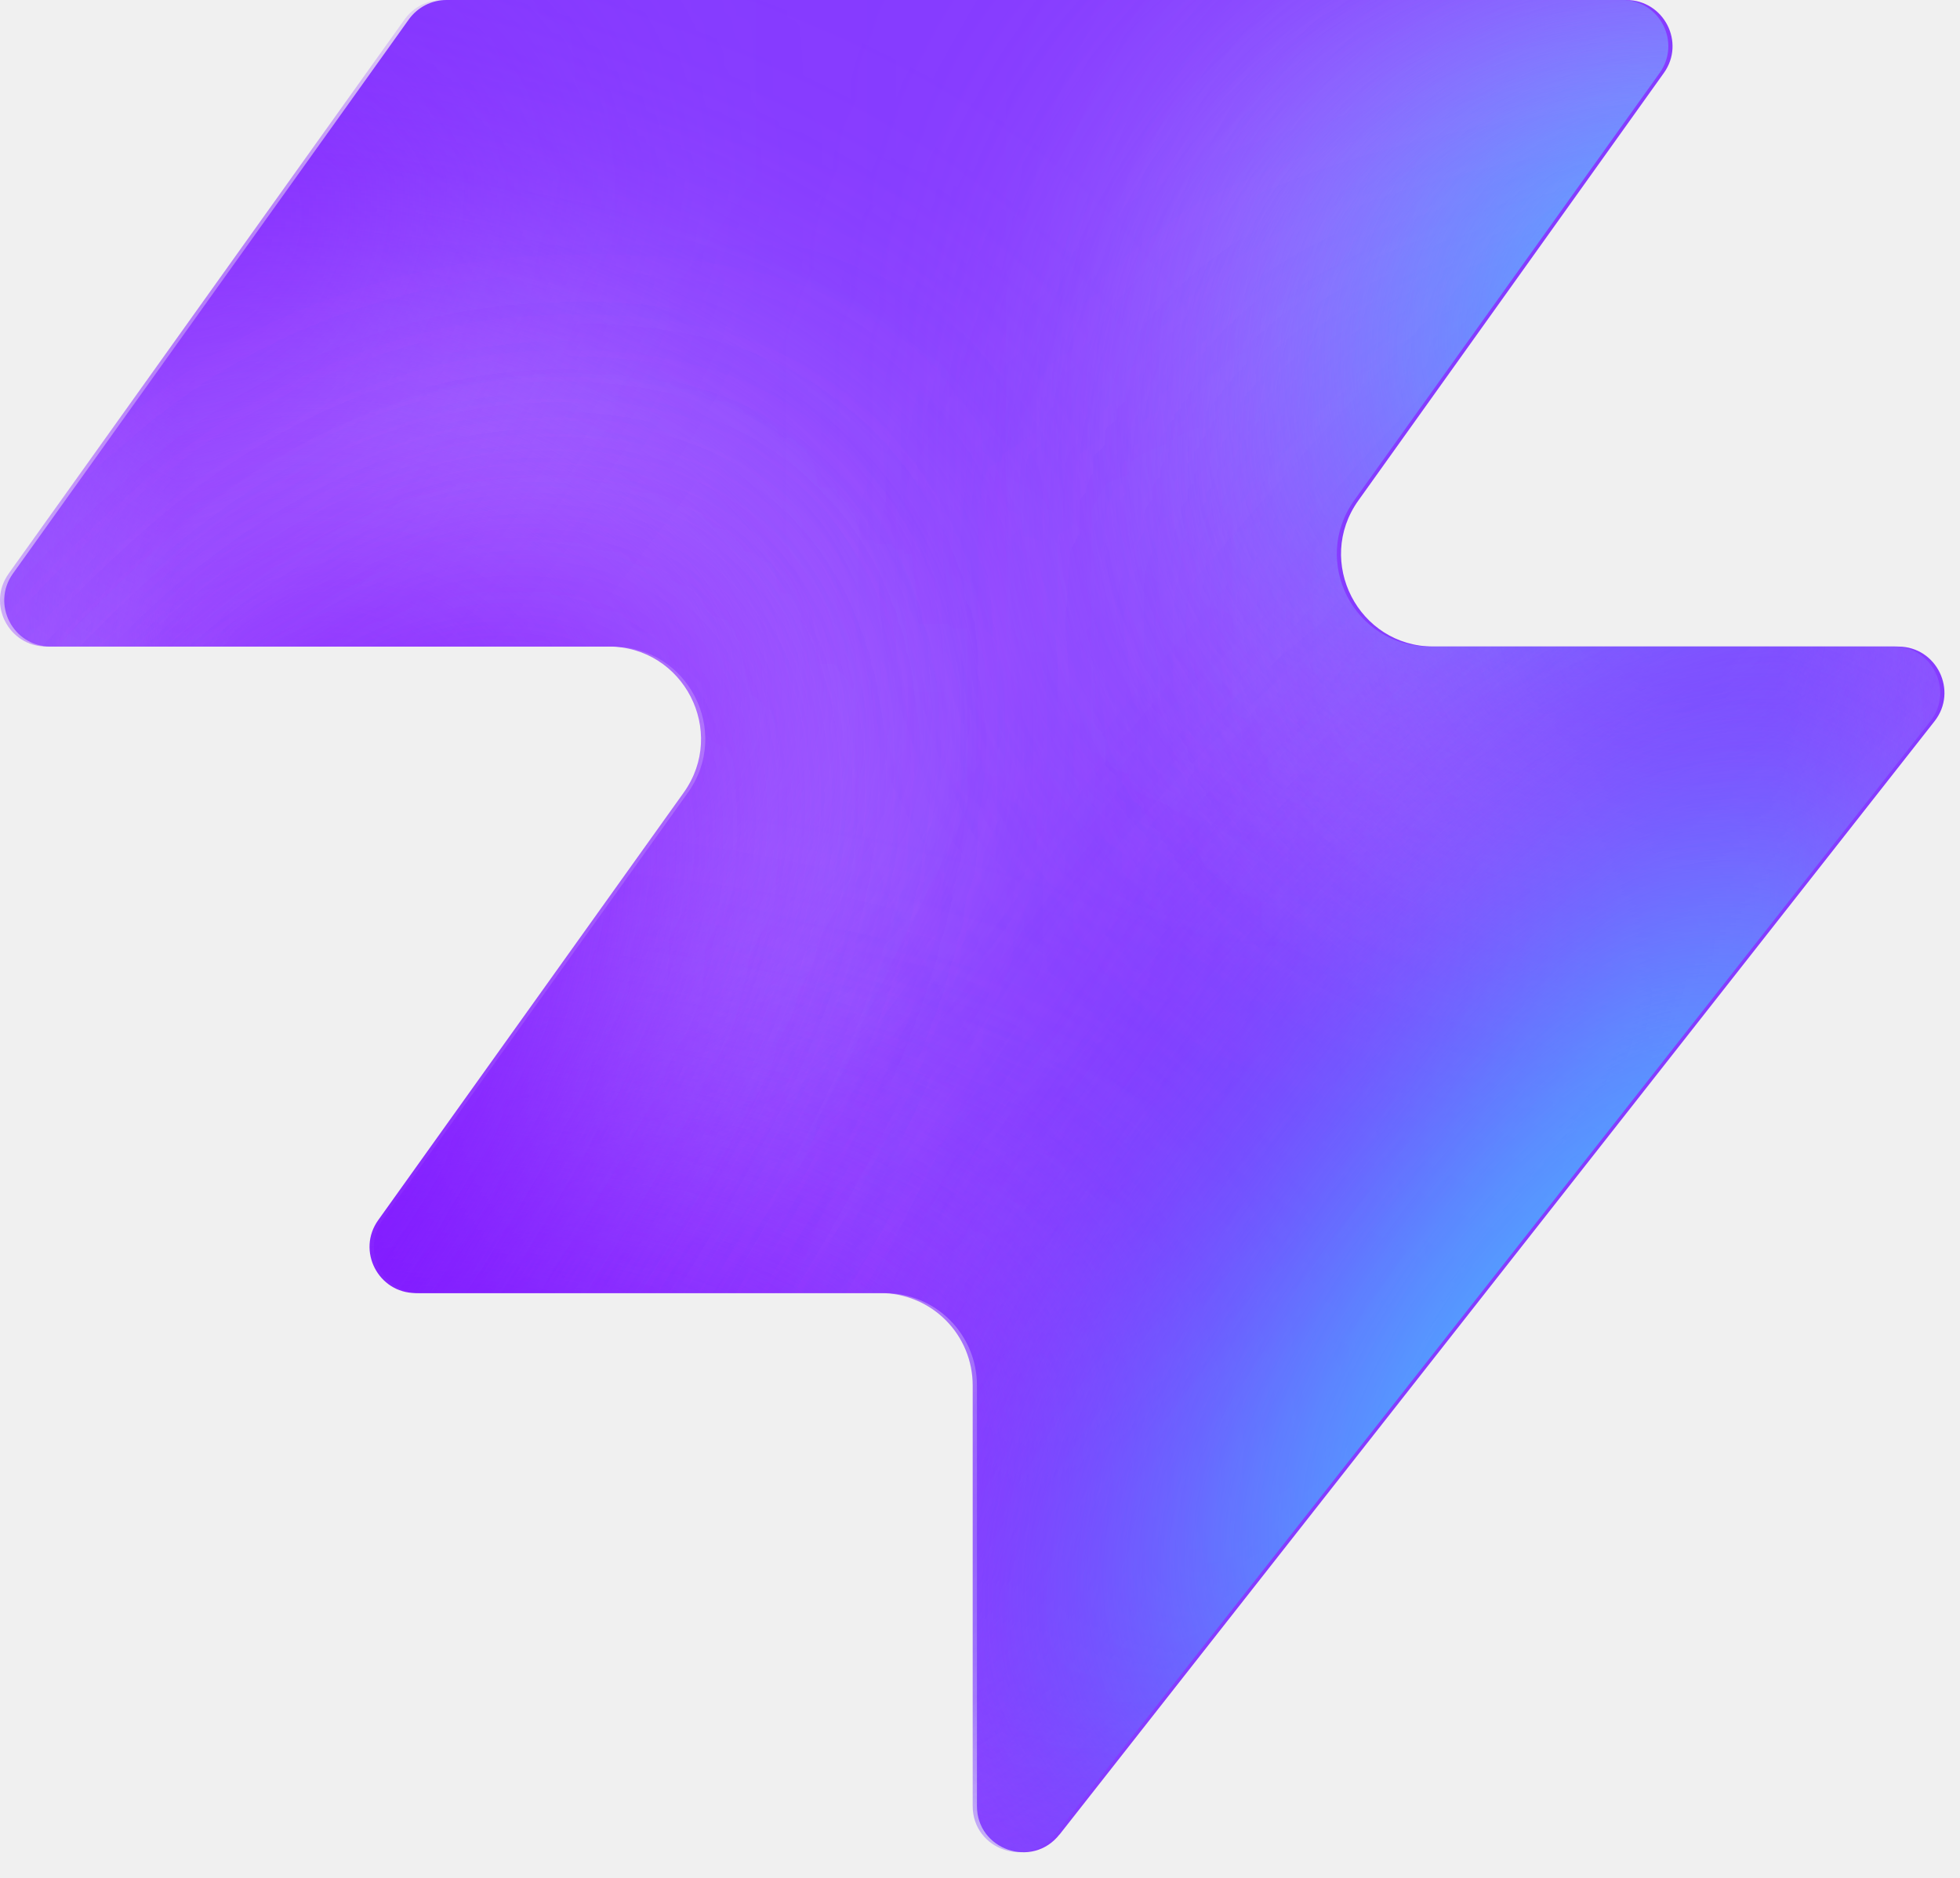
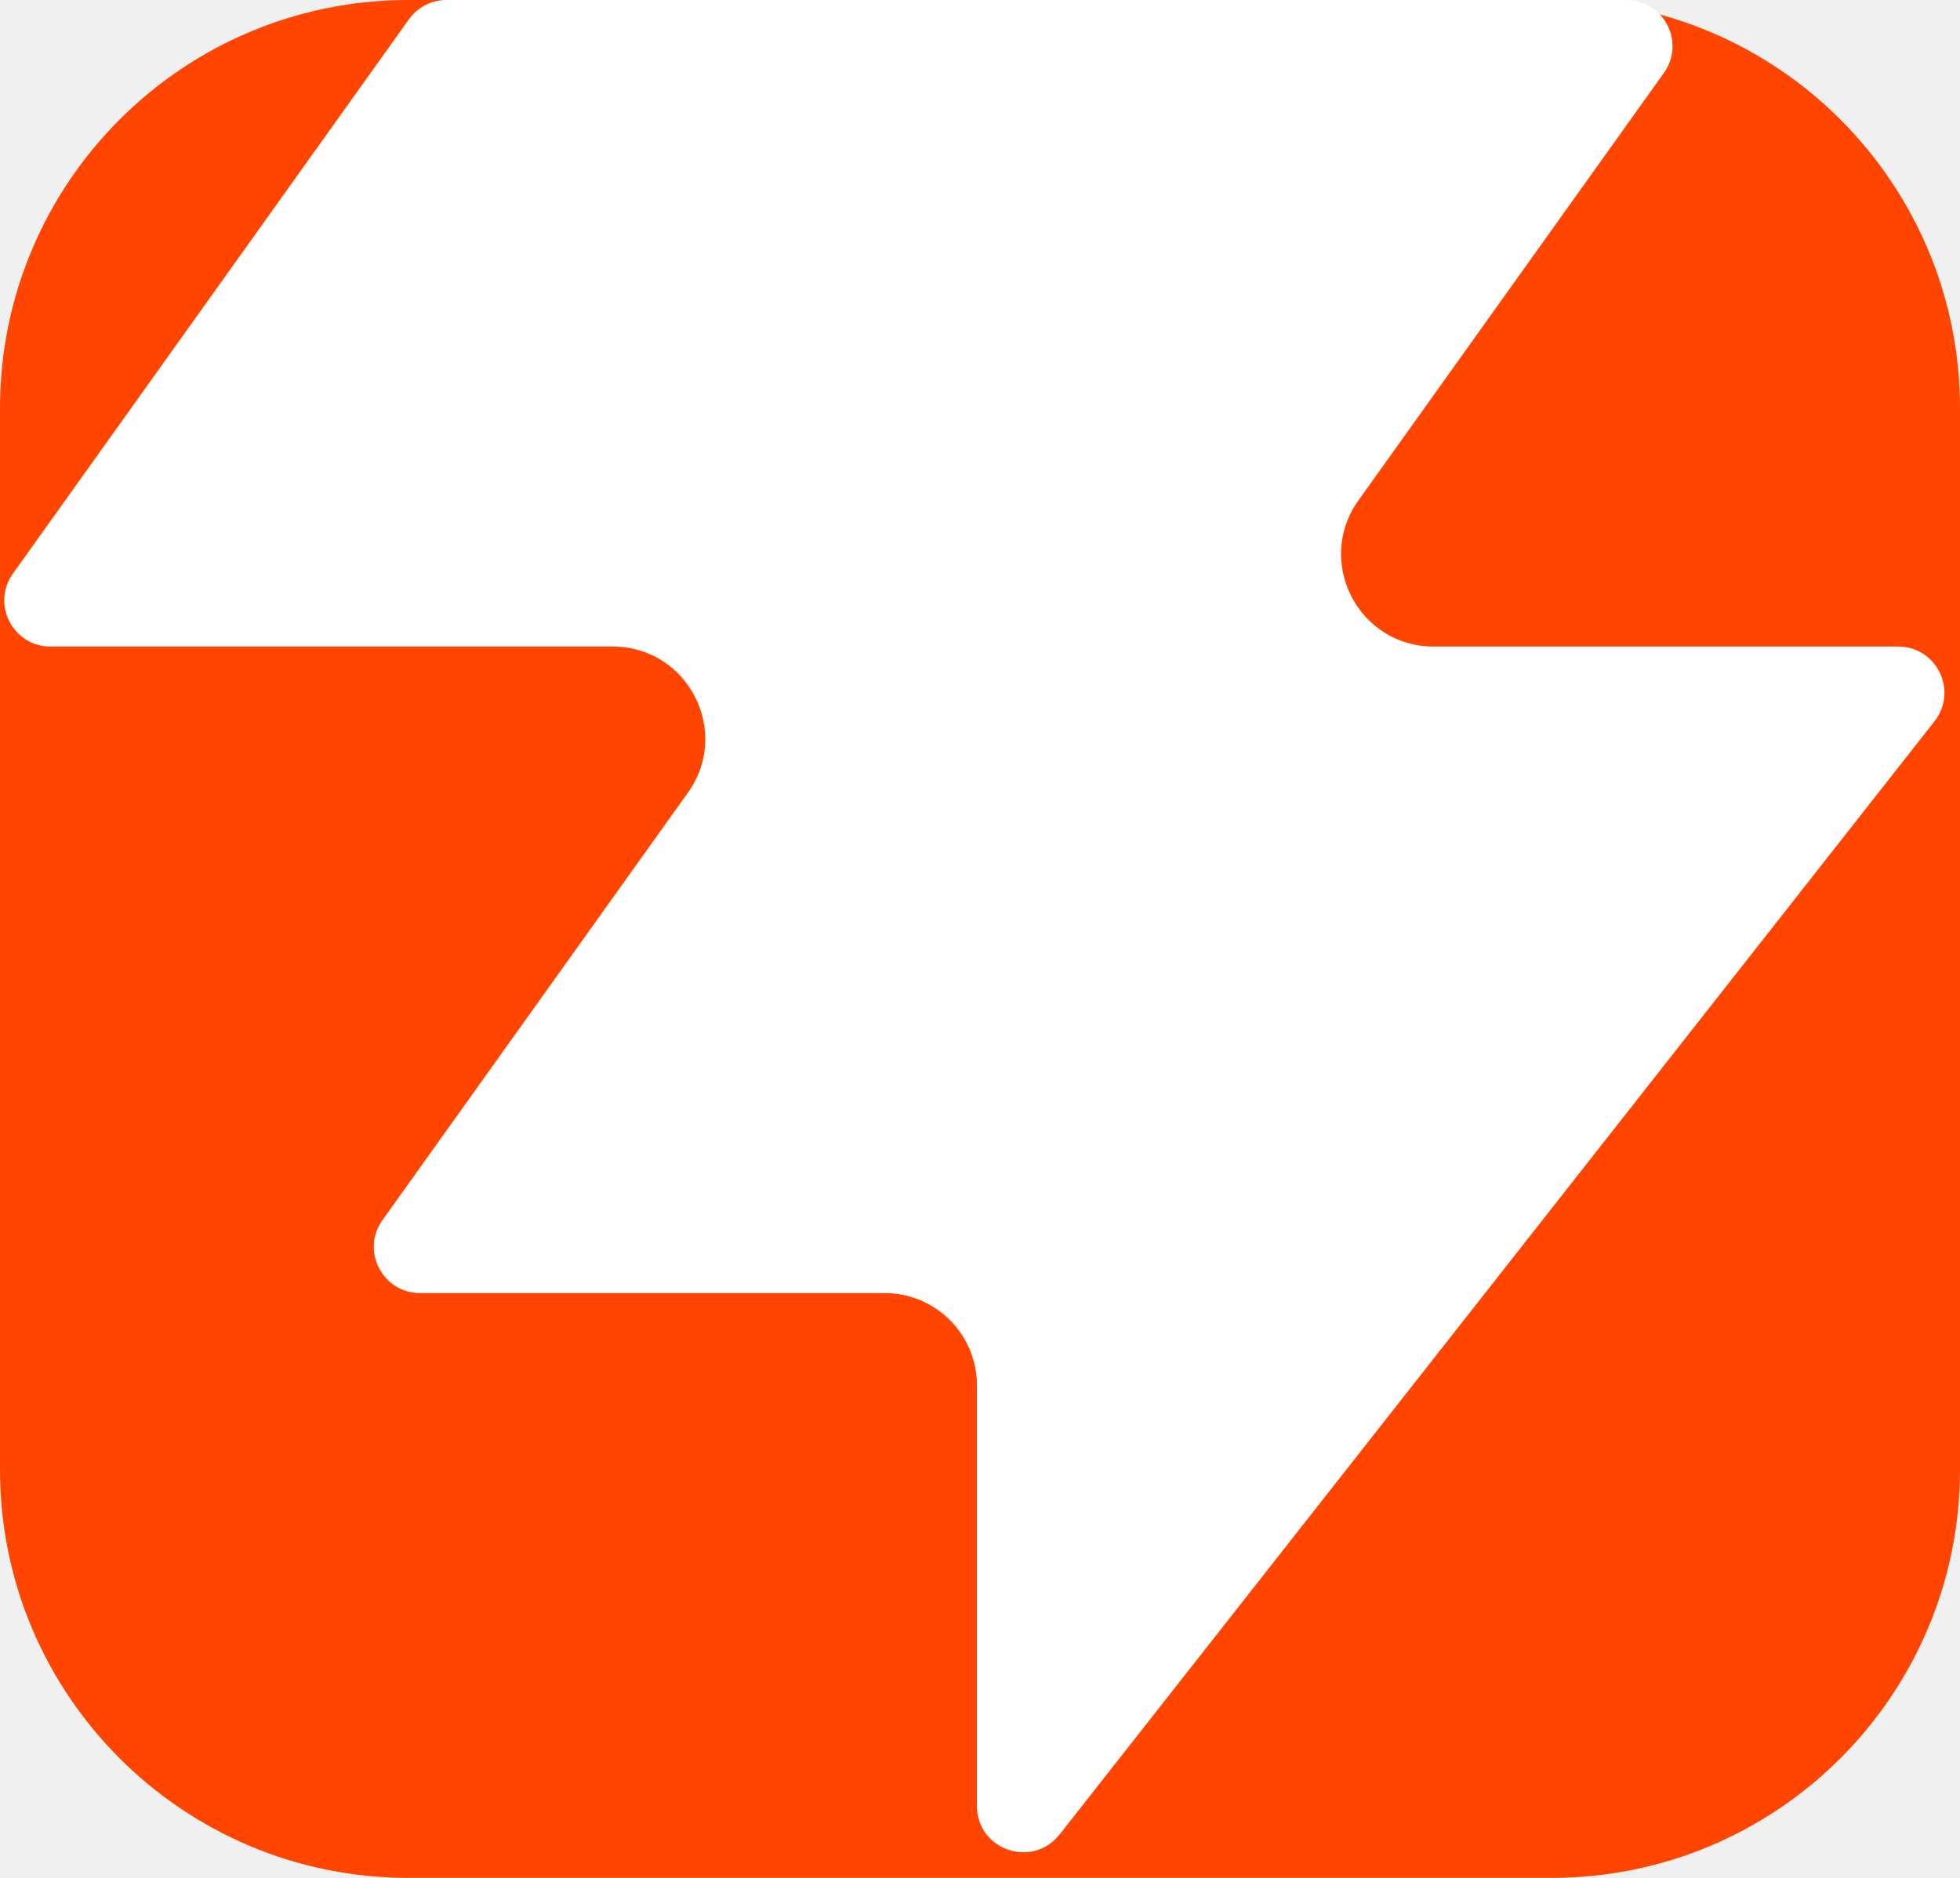
<svg xmlns="http://www.w3.org/2000/svg" width="48" height="46" fill="none" viewBox="0 0 48 46">
-   <path fill="#863bff" d="M25.946 44.938c-.664.845-2.021.375-2.021-.698V33.937a2.26 2.26 0 0 0-2.262-2.262H10.287c-.92 0-1.456-1.04-.92-1.788l7.48-10.471c1.07-1.497 0-3.578-1.842-3.578H1.237c-.92 0-1.456-1.04-.92-1.788L10.013.474c.214-.297.556-.474.92-.474h28.894c.92 0 1.456 1.04.92 1.788l-7.48 10.471c-1.07 1.498 0 3.579 1.842 3.579h11.377c.943 0 1.473 1.088.89 1.83L25.947 44.94z" style="fill:#863bff;fill:color(display-p3 .525 .23 1);fill-opacity:1" />
-   <mask id="a" width="48" height="46" x="0" y="0" maskUnits="userSpaceOnUse" style="mask-type:alpha">
-     <path fill="#000" d="M25.842 44.938c-.664.844-2.021.375-2.021-.698V33.937a2.26 2.26 0 0 0-2.262-2.262H10.183c-.92 0-1.456-1.04-.92-1.788l7.48-10.471c1.07-1.498 0-3.579-1.842-3.579H1.133c-.92 0-1.456-1.04-.92-1.787L9.91.473c.214-.297.556-.474.92-.474h28.894c.92 0 1.456 1.04.92 1.788l-7.48 10.471c-1.07 1.498 0 3.578 1.842 3.578h11.377c.943 0 1.473 1.088.89 1.832L25.843 44.94z" style="fill:#000;fill-opacity:1" />
-   </mask>
-   <g mask="url(#a)">
-     <g filter="url(#b)">
-       <ellipse cx="5.508" cy="14.704" fill="#ede6ff" rx="5.508" ry="14.704" style="fill:#ede6ff;fill:color(display-p3 .927 .903 1);fill-opacity:1" transform="matrix(.00324 1 1 -.00324 -4.47 31.516)" />
-     </g>
-     <g filter="url(#c)">
-       <ellipse cx="10.399" cy="29.851" fill="#ede6ff" rx="10.399" ry="29.851" style="fill:#ede6ff;fill:color(display-p3 .927 .903 1);fill-opacity:1" transform="matrix(.00324 1 1 -.00324 -39.328 7.883)" />
-     </g>
-     <g filter="url(#d)">
-       <ellipse cx="5.508" cy="30.487" fill="#7e14ff" rx="5.508" ry="30.487" style="fill:#7e14ff;fill:color(display-p3 .492 .077 1);fill-opacity:1" transform="rotate(89.814 -25.913 -14.639)scale(1 -1)" />
-     </g>
-     <g filter="url(#e)">
-       <ellipse cx="5.508" cy="30.599" fill="#7e14ff" rx="5.508" ry="30.599" style="fill:#7e14ff;fill:color(display-p3 .492 .077 1);fill-opacity:1" transform="rotate(89.814 -32.644 -3.334)scale(1 -1)" />
-     </g>
-     <g filter="url(#f)">
-       <ellipse cx="5.508" cy="30.599" fill="#7e14ff" rx="5.508" ry="30.599" style="fill:#7e14ff;fill:color(display-p3 .492 .077 1);fill-opacity:1" transform="matrix(.00324 1 1 -.00324 -34.34 30.47)" />
-     </g>
-     <g filter="url(#g)">
-       <ellipse cx="14.072" cy="22.078" fill="#ede6ff" rx="14.072" ry="22.078" style="fill:#ede6ff;fill:color(display-p3 .927 .903 1);fill-opacity:1" transform="rotate(93.35 24.506 48.493)scale(-1 1)" />
-     </g>
-     <g filter="url(#h)">
-       <ellipse cx="3.47" cy="21.501" fill="#7e14ff" rx="3.47" ry="21.501" style="fill:#7e14ff;fill:color(display-p3 .492 .077 1);fill-opacity:1" transform="rotate(89.009 28.708 47.59)scale(-1 1)" />
-     </g>
-     <g filter="url(#i)">
-       <ellipse cx="3.47" cy="21.501" fill="#7e14ff" rx="3.47" ry="21.501" style="fill:#7e14ff;fill:color(display-p3 .492 .077 1);fill-opacity:1" transform="rotate(89.009 28.708 47.59)scale(-1 1)" />
-     </g>
-     <g filter="url(#j)">
-       <ellipse cx=".387" cy="8.972" fill="#7e14ff" rx="4.407" ry="29.108" style="fill:#7e14ff;fill:color(display-p3 .492 .077 1);fill-opacity:1" transform="rotate(39.51 .387 8.972)" />
-     </g>
-     <g filter="url(#k)">
-       <ellipse cx="47.523" cy="-6.092" fill="#7e14ff" rx="4.407" ry="29.108" style="fill:#7e14ff;fill:color(display-p3 .492 .077 1);fill-opacity:1" transform="rotate(37.892 47.523 -6.092)" />
-     </g>
-     <g filter="url(#l)">
-       <ellipse cx="41.412" cy="6.333" fill="#47bfff" rx="5.971" ry="9.665" style="fill:#47bfff;fill:color(display-p3 .28 .748 1);fill-opacity:1" transform="rotate(37.892 41.412 6.333)" />
-     </g>
-     <g filter="url(#m)">
-       <ellipse cx="-1.879" cy="38.332" fill="#7e14ff" rx="4.407" ry="29.108" style="fill:#7e14ff;fill:color(display-p3 .492 .077 1);fill-opacity:1" transform="rotate(37.892 -1.88 38.332)" />
-     </g>
-     <g filter="url(#n)">
-       <ellipse cx="-1.879" cy="38.332" fill="#7e14ff" rx="4.407" ry="29.108" style="fill:#7e14ff;fill:color(display-p3 .492 .077 1);fill-opacity:1" transform="rotate(37.892 -1.88 38.332)" />
-     </g>
-     <g filter="url(#o)">
-       <ellipse cx="35.651" cy="29.907" fill="#7e14ff" rx="4.407" ry="29.108" style="fill:#7e14ff;fill:color(display-p3 .492 .077 1);fill-opacity:1" transform="rotate(37.892 35.651 29.907)" />
-     </g>
-     <g filter="url(#p)">
-       <ellipse cx="38.418" cy="32.4" fill="#47bfff" rx="5.971" ry="15.297" style="fill:#47bfff;fill:color(display-p3 .28 .748 1);fill-opacity:1" transform="rotate(37.892 38.418 32.4)" />
-     </g>
-   </g>
-   <defs>
-     <filter id="b" width="60.045" height="41.654" x="-19.77" y="16.149" color-interpolation-filters="sRGB" filterUnits="userSpaceOnUse">
-       <feFlood flood-opacity="0" result="BackgroundImageFix" />
-       <feBlend in="SourceGraphic" in2="BackgroundImageFix" result="shape" />
-       <feGaussianBlur result="effect1_foregroundBlur_2002_17158" stdDeviation="7.659" />
-     </filter>
-     <filter id="c" width="90.34" height="51.437" x="-54.613" y="-7.533" color-interpolation-filters="sRGB" filterUnits="userSpaceOnUse">
-       <feFlood flood-opacity="0" result="BackgroundImageFix" />
-       <feBlend in="SourceGraphic" in2="BackgroundImageFix" result="shape" />
-       <feGaussianBlur result="effect1_foregroundBlur_2002_17158" stdDeviation="7.659" />
-     </filter>
-     <filter id="d" width="79.355" height="29.4" x="-49.64" y="2.03" color-interpolation-filters="sRGB" filterUnits="userSpaceOnUse">
-       <feFlood flood-opacity="0" result="BackgroundImageFix" />
-       <feBlend in="SourceGraphic" in2="BackgroundImageFix" result="shape" />
-       <feGaussianBlur result="effect1_foregroundBlur_2002_17158" stdDeviation="4.596" />
-     </filter>
-     <filter id="e" width="79.579" height="29.4" x="-45.045" y="20.029" color-interpolation-filters="sRGB" filterUnits="userSpaceOnUse">
-       <feFlood flood-opacity="0" result="BackgroundImageFix" />
-       <feBlend in="SourceGraphic" in2="BackgroundImageFix" result="shape" />
-       <feGaussianBlur result="effect1_foregroundBlur_2002_17158" stdDeviation="4.596" />
-     </filter>
-     <filter id="f" width="79.579" height="29.4" x="-43.513" y="21.178" color-interpolation-filters="sRGB" filterUnits="userSpaceOnUse">
-       <feFlood flood-opacity="0" result="BackgroundImageFix" />
-       <feBlend in="SourceGraphic" in2="BackgroundImageFix" result="shape" />
-       <feGaussianBlur result="effect1_foregroundBlur_2002_17158" stdDeviation="4.596" />
-     </filter>
-     <filter id="g" width="74.749" height="58.852" x="15.756" y="-17.901" color-interpolation-filters="sRGB" filterUnits="userSpaceOnUse">
-       <feFlood flood-opacity="0" result="BackgroundImageFix" />
-       <feBlend in="SourceGraphic" in2="BackgroundImageFix" result="shape" />
-       <feGaussianBlur result="effect1_foregroundBlur_2002_17158" stdDeviation="7.659" />
-     </filter>
-     <filter id="h" width="61.377" height="25.362" x="23.548" y="2.284" color-interpolation-filters="sRGB" filterUnits="userSpaceOnUse">
-       <feFlood flood-opacity="0" result="BackgroundImageFix" />
-       <feBlend in="SourceGraphic" in2="BackgroundImageFix" result="shape" />
-       <feGaussianBlur result="effect1_foregroundBlur_2002_17158" stdDeviation="4.596" />
-     </filter>
-     <filter id="i" width="61.377" height="25.362" x="23.548" y="2.284" color-interpolation-filters="sRGB" filterUnits="userSpaceOnUse">
-       <feFlood flood-opacity="0" result="BackgroundImageFix" />
-       <feBlend in="SourceGraphic" in2="BackgroundImageFix" result="shape" />
-       <feGaussianBlur result="effect1_foregroundBlur_2002_17158" stdDeviation="4.596" />
-     </filter>
-     <filter id="j" width="56.045" height="63.649" x="-27.636" y="-22.853" color-interpolation-filters="sRGB" filterUnits="userSpaceOnUse">
-       <feFlood flood-opacity="0" result="BackgroundImageFix" />
-       <feBlend in="SourceGraphic" in2="BackgroundImageFix" result="shape" />
-       <feGaussianBlur result="effect1_foregroundBlur_2002_17158" stdDeviation="4.596" />
-     </filter>
-     <filter id="k" width="54.814" height="64.646" x="20.116" y="-38.415" color-interpolation-filters="sRGB" filterUnits="userSpaceOnUse">
-       <feFlood flood-opacity="0" result="BackgroundImageFix" />
-       <feBlend in="SourceGraphic" in2="BackgroundImageFix" result="shape" />
-       <feGaussianBlur result="effect1_foregroundBlur_2002_17158" stdDeviation="4.596" />
-     </filter>
-     <filter id="l" width="33.541" height="35.313" x="24.641" y="-11.323" color-interpolation-filters="sRGB" filterUnits="userSpaceOnUse">
-       <feFlood flood-opacity="0" result="BackgroundImageFix" />
-       <feBlend in="SourceGraphic" in2="BackgroundImageFix" result="shape" />
-       <feGaussianBlur result="effect1_foregroundBlur_2002_17158" stdDeviation="4.596" />
-     </filter>
-     <filter id="m" width="54.814" height="64.646" x="-29.286" y="6.009" color-interpolation-filters="sRGB" filterUnits="userSpaceOnUse">
-       <feFlood flood-opacity="0" result="BackgroundImageFix" />
-       <feBlend in="SourceGraphic" in2="BackgroundImageFix" result="shape" />
-       <feGaussianBlur result="effect1_foregroundBlur_2002_17158" stdDeviation="4.596" />
-     </filter>
-     <filter id="n" width="54.814" height="64.646" x="-29.286" y="6.009" color-interpolation-filters="sRGB" filterUnits="userSpaceOnUse">
-       <feFlood flood-opacity="0" result="BackgroundImageFix" />
-       <feBlend in="SourceGraphic" in2="BackgroundImageFix" result="shape" />
-       <feGaussianBlur result="effect1_foregroundBlur_2002_17158" stdDeviation="4.596" />
-     </filter>
-     <filter id="o" width="54.814" height="64.646" x="8.244" y="-2.416" color-interpolation-filters="sRGB" filterUnits="userSpaceOnUse">
-       <feFlood flood-opacity="0" result="BackgroundImageFix" />
-       <feBlend in="SourceGraphic" in2="BackgroundImageFix" result="shape" />
-       <feGaussianBlur result="effect1_foregroundBlur_2002_17158" stdDeviation="4.596" />
-     </filter>
-     <filter id="p" width="39.409" height="43.623" x="18.713" y="10.588" color-interpolation-filters="sRGB" filterUnits="userSpaceOnUse">
-       <feFlood flood-opacity="0" result="BackgroundImageFix" />
-       <feBlend in="SourceGraphic" in2="BackgroundImageFix" result="shape" />
-       <feGaussianBlur result="effect1_foregroundBlur_2002_17158" stdDeviation="4.596" />
-     </filter>
-   </defs>
+   <rect width="48" height="46" rx="10" fill="#ff4500" />
+   <path fill="white" d="M25.946 44.938c-.664.845-2.021.375-2.021-.698V33.937a2.26 2.26 0 0 0-2.262-2.262H10.287c-.92 0-1.456-1.04-.92-1.788l7.48-10.471c1.07-1.497 0-3.578-1.842-3.578H1.237c-.92 0-1.456-1.04-.92-1.788L10.013.474c.214-.297.556-.474.92-.474h28.894c.92 0 1.456 1.04.92 1.788l-7.48 10.471c-1.07 1.498 0 3.579 1.842 3.579h11.377c.943 0 1.473 1.088.89 1.83L25.947 44.94z" />
</svg>
